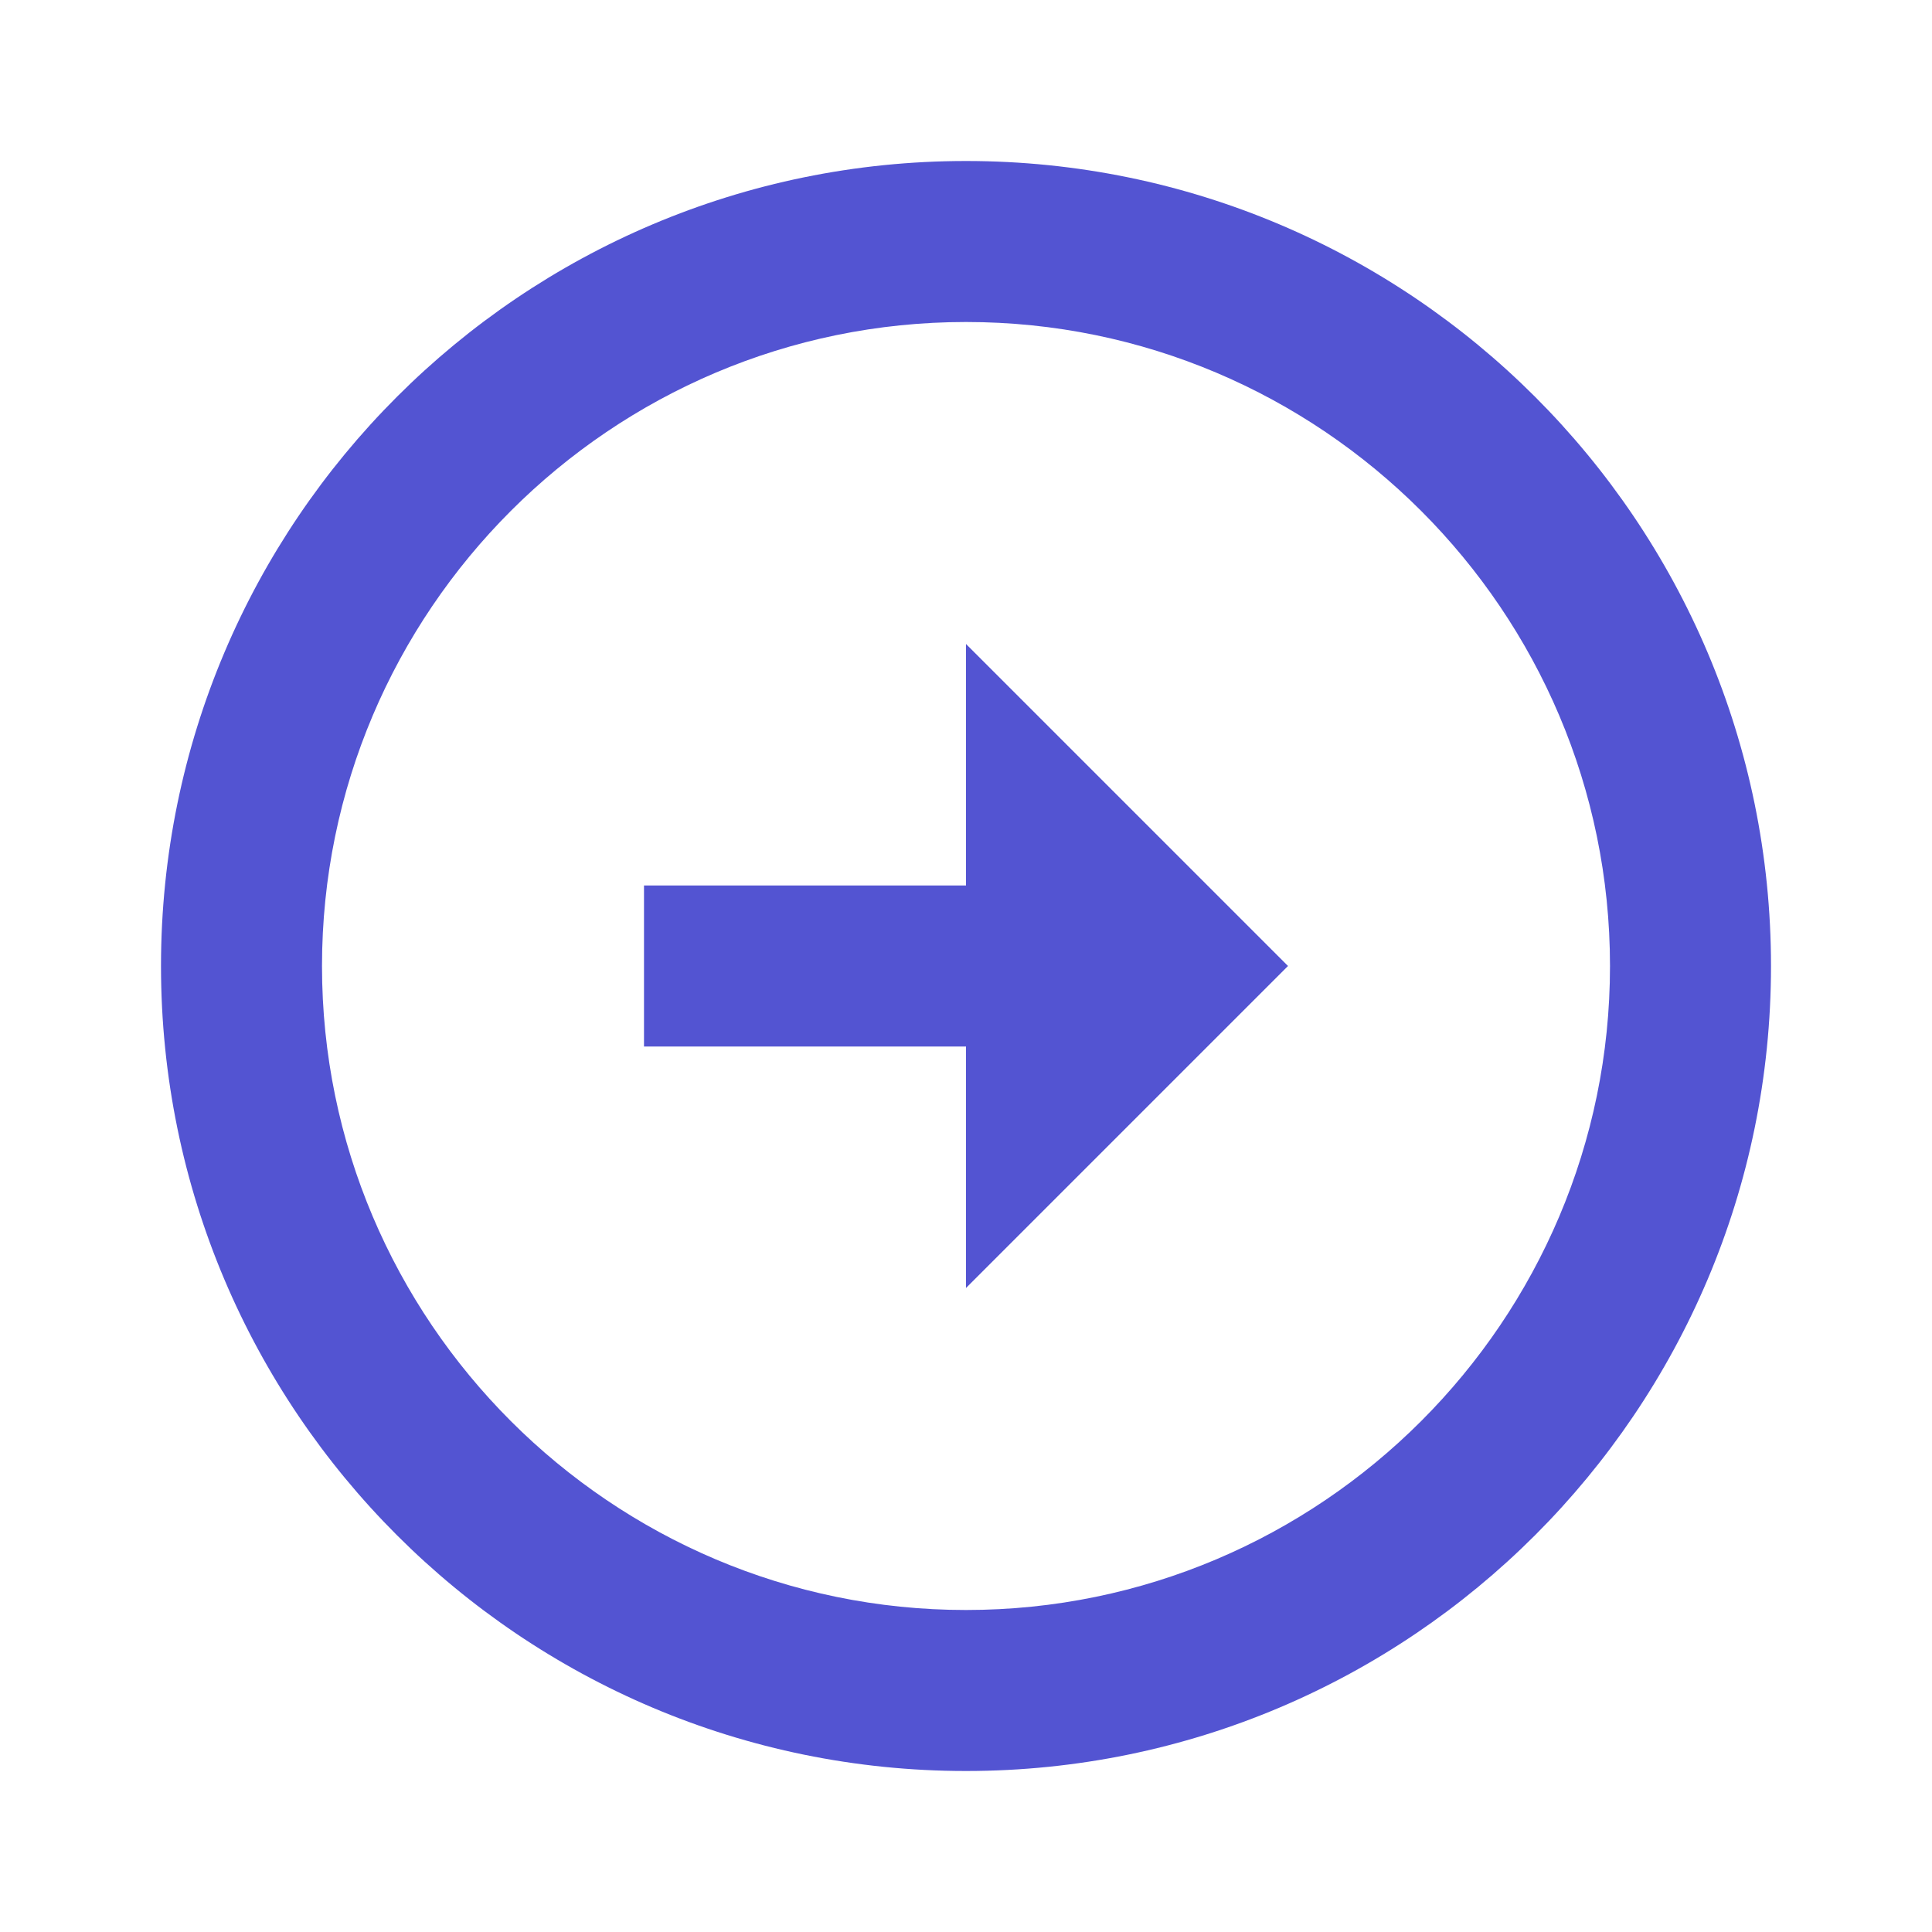
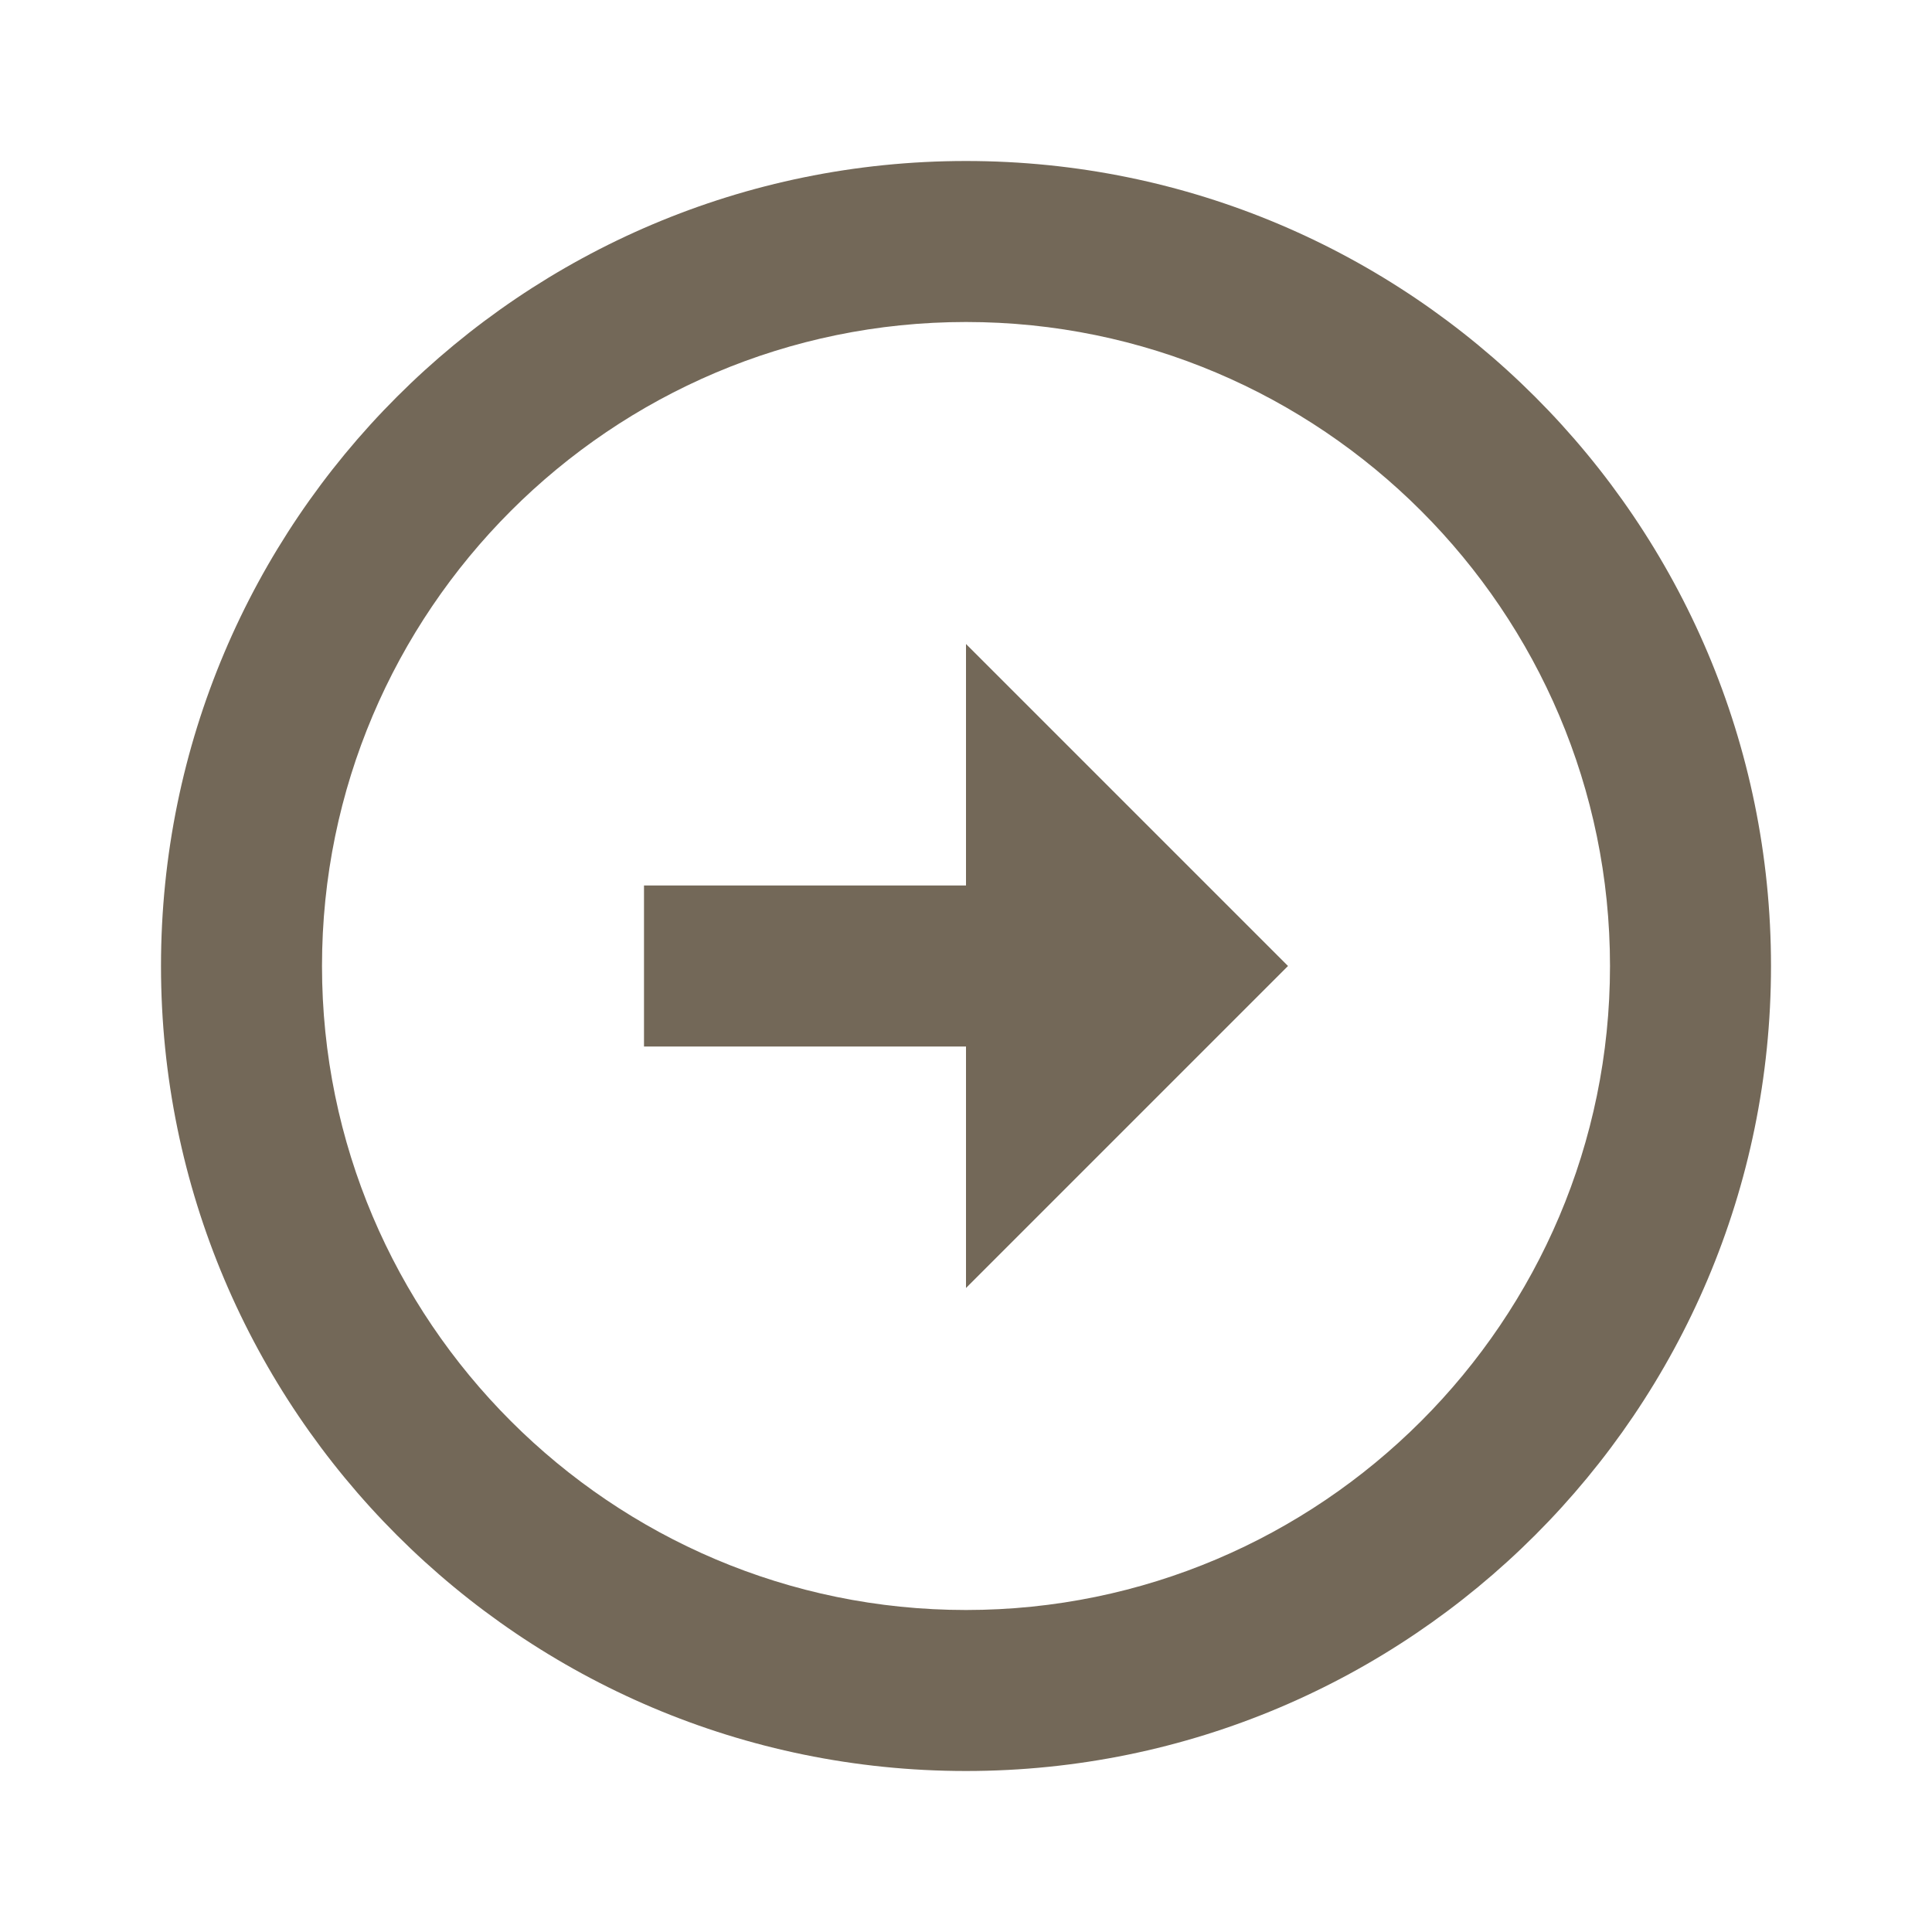
<svg xmlns="http://www.w3.org/2000/svg" width="24" height="24" viewBox="0 0 24 24" fill="none">
-   <path d="M4 12C4 7.59 7.59 4 12 4C16.41 4 20 7.59 20 12C20 16.41 16.41 20 12 20C7.59 20 4 16.41 4 12ZM2 12C2 17.52 6.48 22 12 22C17.52 22 22 17.52 22 12C22 6.48 17.52 2 12 2C6.48 2 2 6.48 2 12ZM12 11H8L8 13H12V16L16 12L12 8L12 11Z" fill="#5354D2" />
+   <path d="M4 12C4 7.59 7.59 4 12 4C16.41 4 20 7.59 20 12C20 16.41 16.41 20 12 20C7.59 20 4 16.41 4 12ZM2 12C2 17.52 6.48 22 12 22C17.52 22 22 17.52 22 12C22 6.48 17.52 2 12 2C6.48 2 2 6.48 2 12ZM12 11H8L8 13H12V16L16 12L12 8L12 11Z" fill="#736858" />
</svg>
